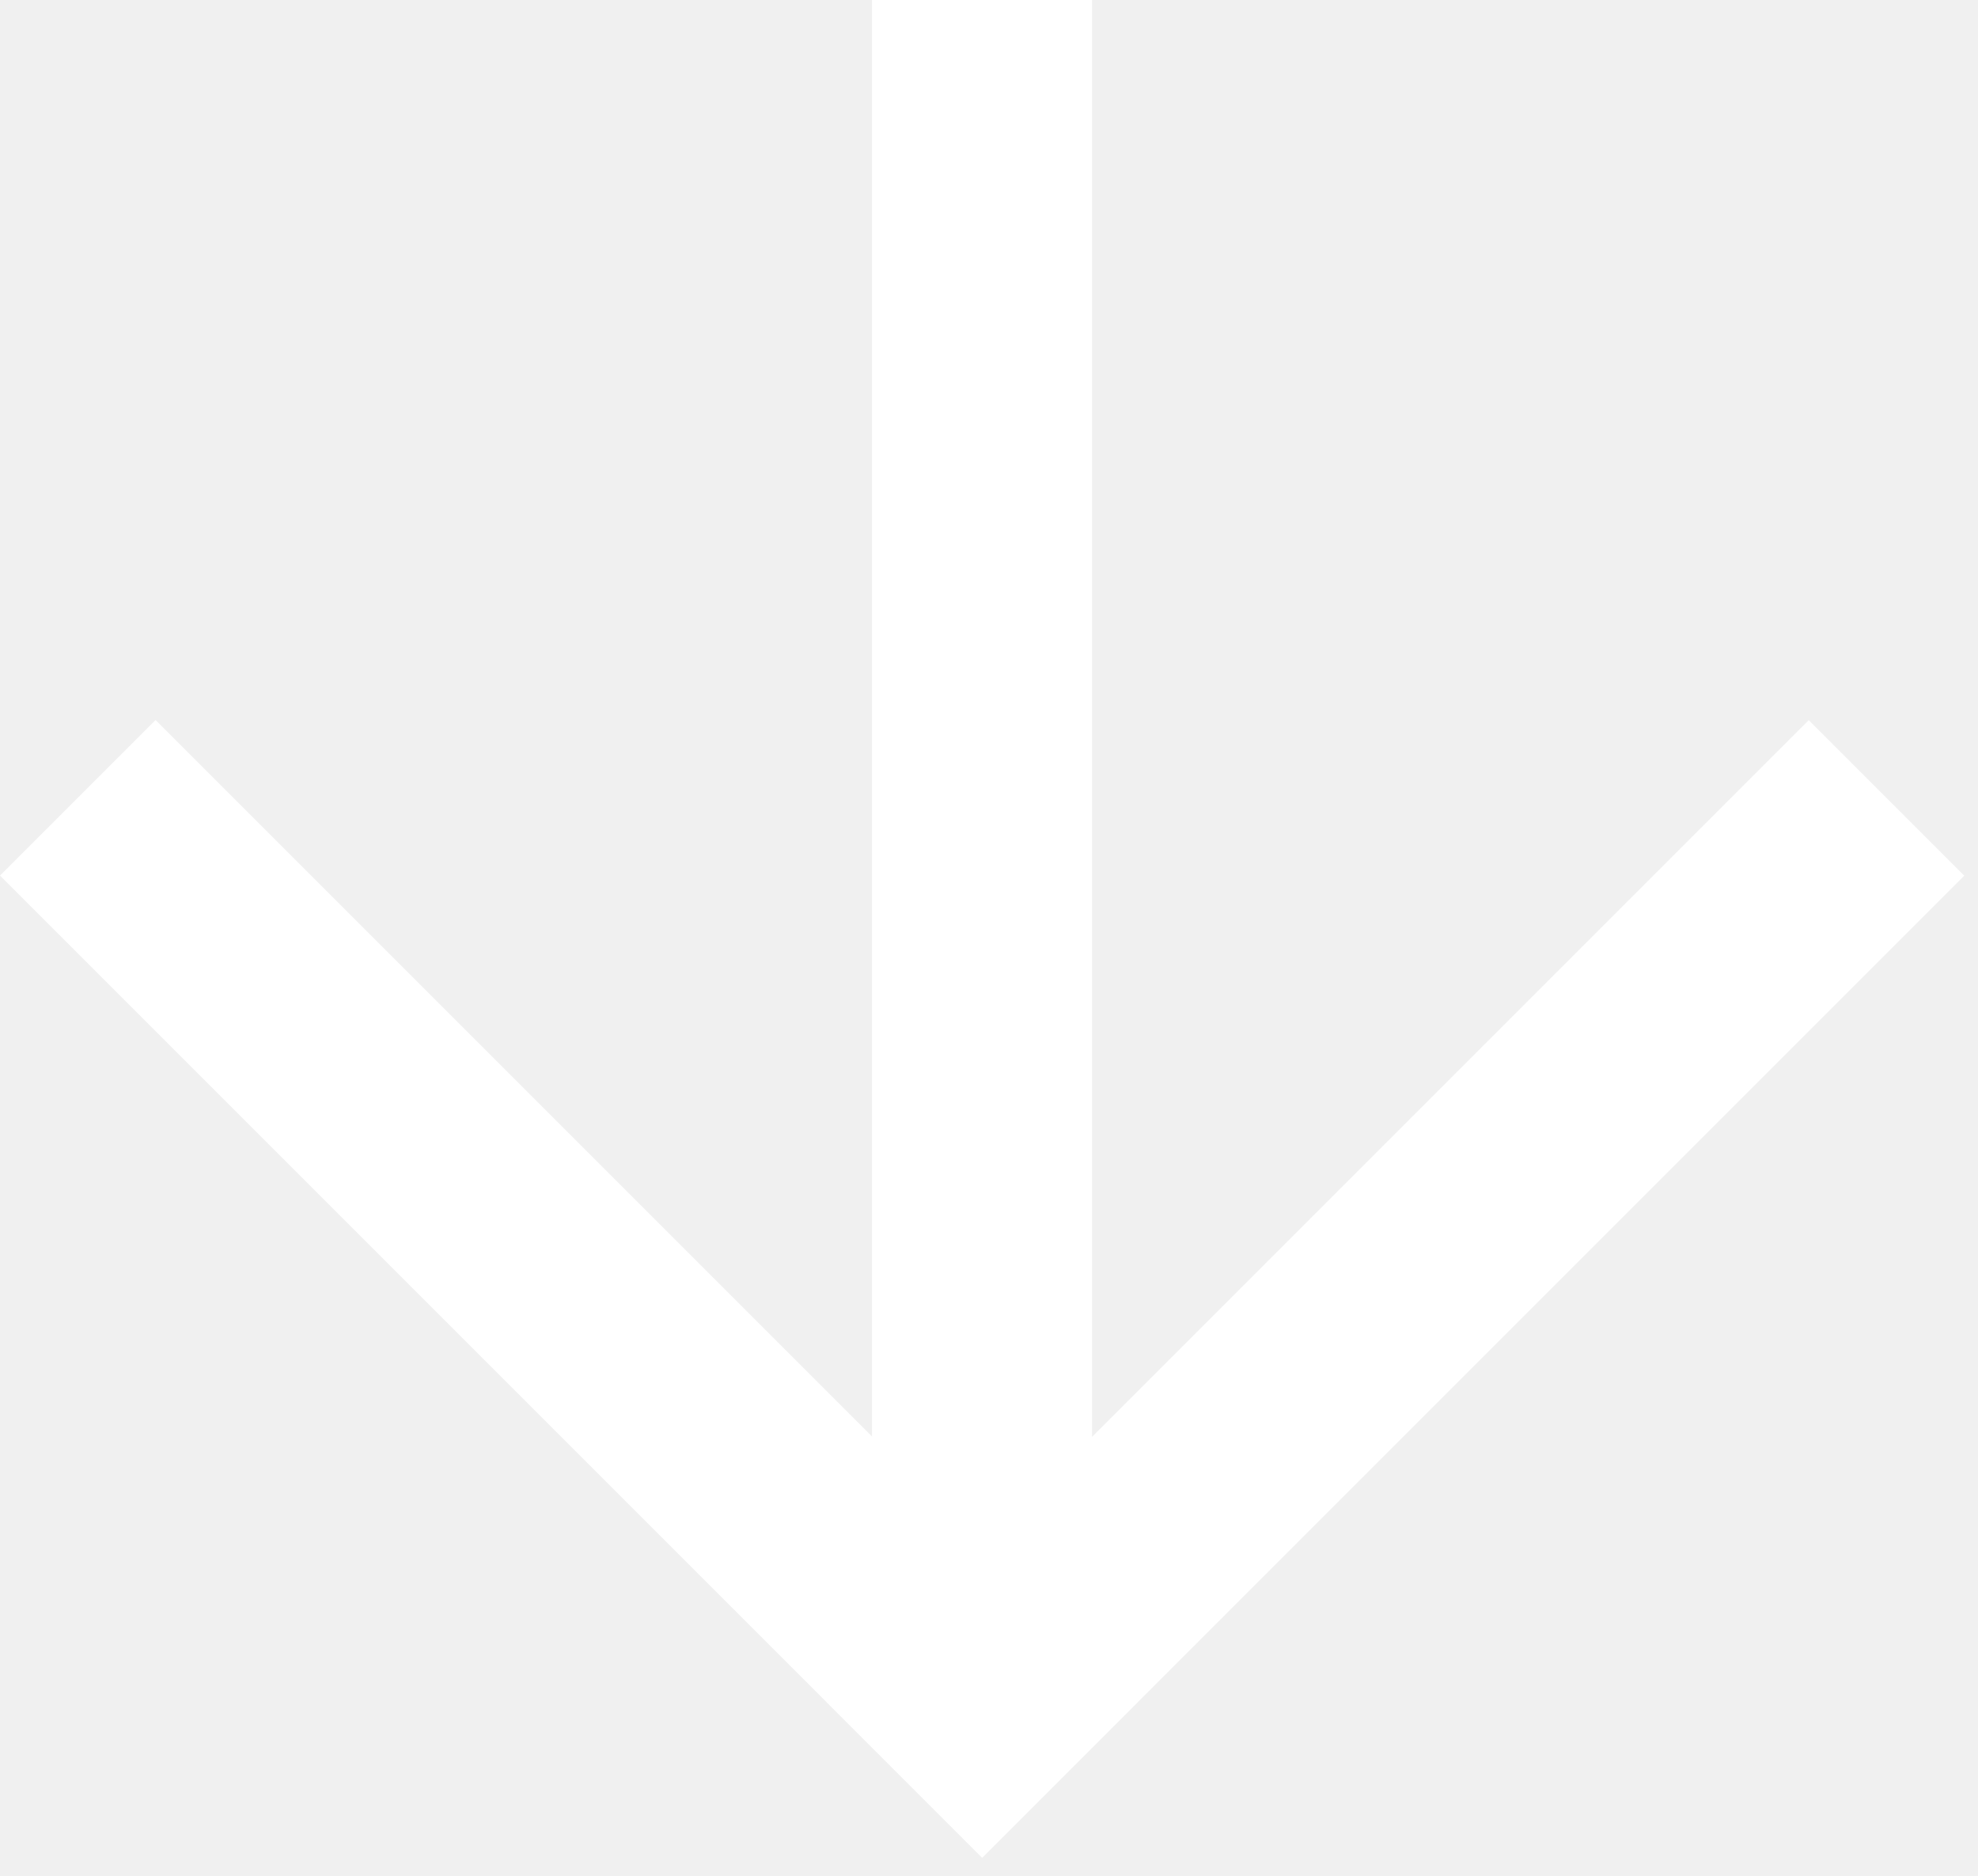
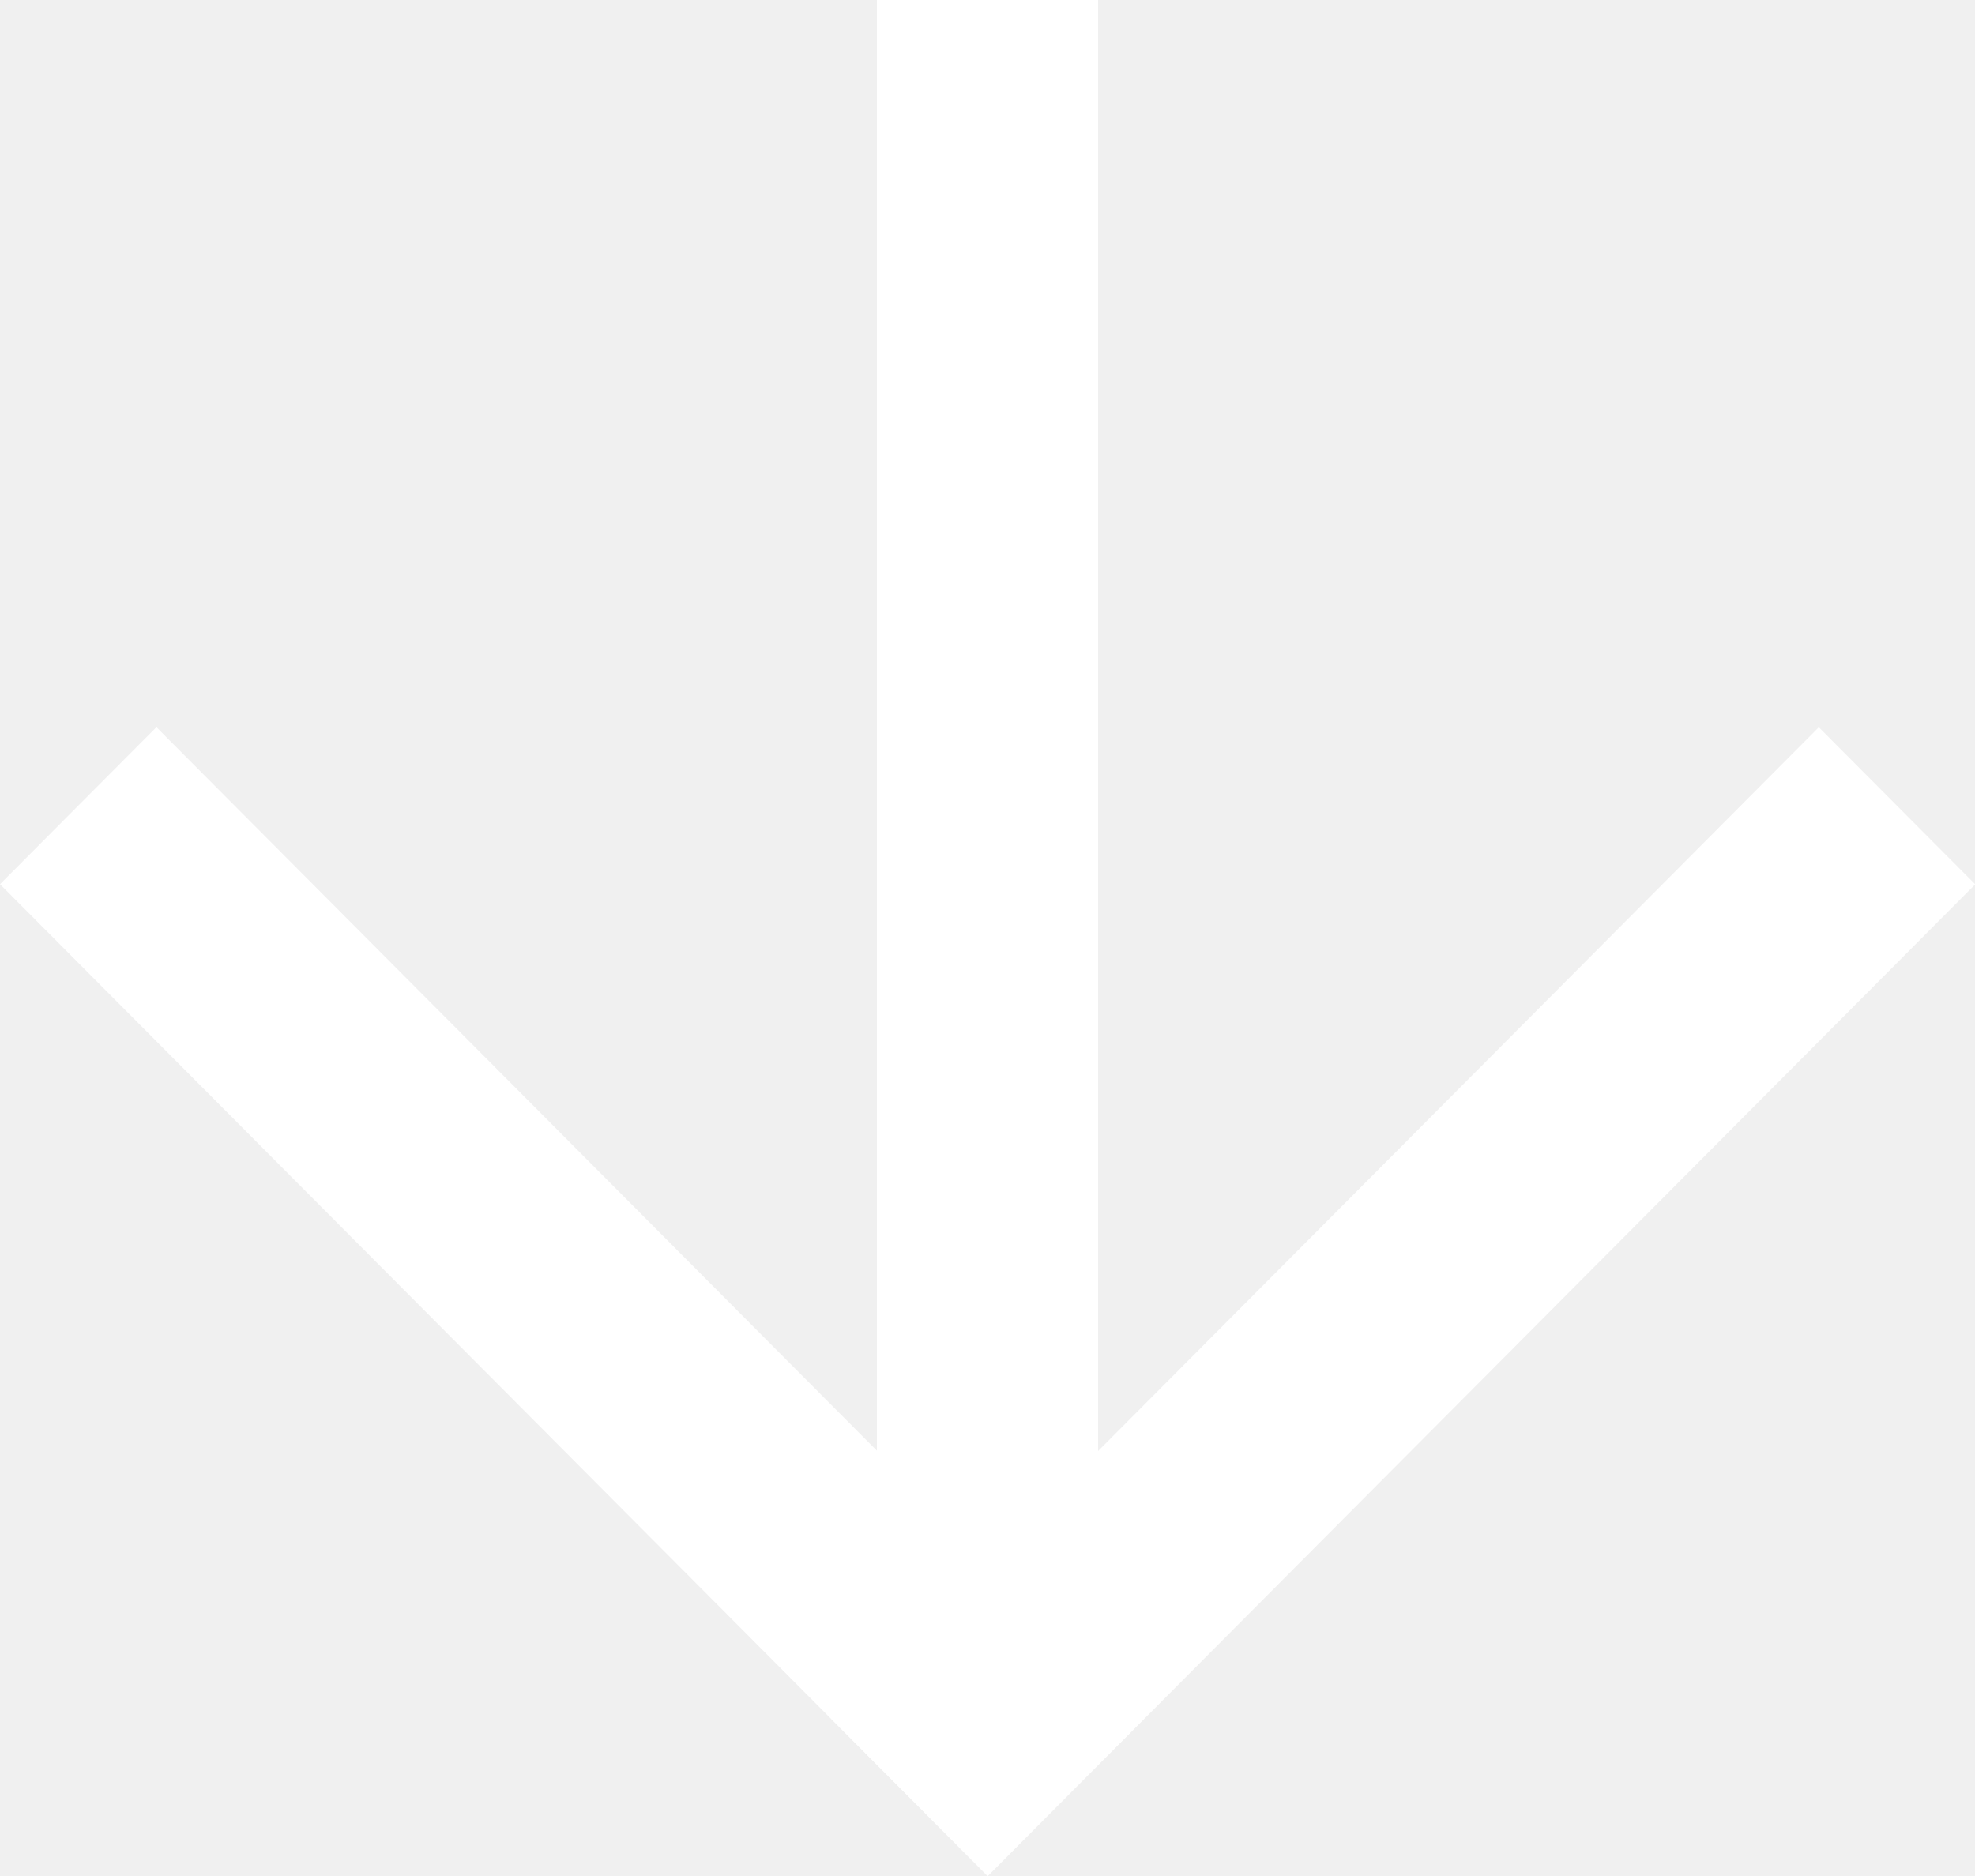
- <svg xmlns="http://www.w3.org/2000/svg" width="58" height="55" viewBox="0 0 58 55" fill="none">
+ <svg xmlns="http://www.w3.org/2000/svg" width="100" height="95" viewBox="0 0 100 95" fill="none">
  <g clip-path="url(#clip0_1038_27)">
-     <path d="M32.02 0H25.57V48.66H32.02V0Z" fill="white" />
-     <path d="M57.597 25.677L53.036 21.116L24.243 49.909L28.804 54.47L57.597 25.677Z" fill="white" />
-     <path d="M28.794 54.467L33.355 49.906L4.561 21.112L0 25.673L28.794 54.467Z" fill="white" />
+     <path d="M55.6 0H44.4V84.867H55.6V0Z" fill="white" />
+     <path d="M100.012 44.782L92.092 36.827L42.095 87.045L50.015 95L100.012 44.782Z" fill="white" />
+     <path d="M49.998 94.994L57.917 87.04L7.92 36.822L0.001 44.776L49.998 94.994Z" fill="white" />
  </g>
  <defs>
    <clipPath id="clip0_1038_27">
-       <rect width="57.59" height="54.47" fill="white" />
+       <rect width="100" height="95" fill="white" />
    </clipPath>
  </defs>
</svg>
